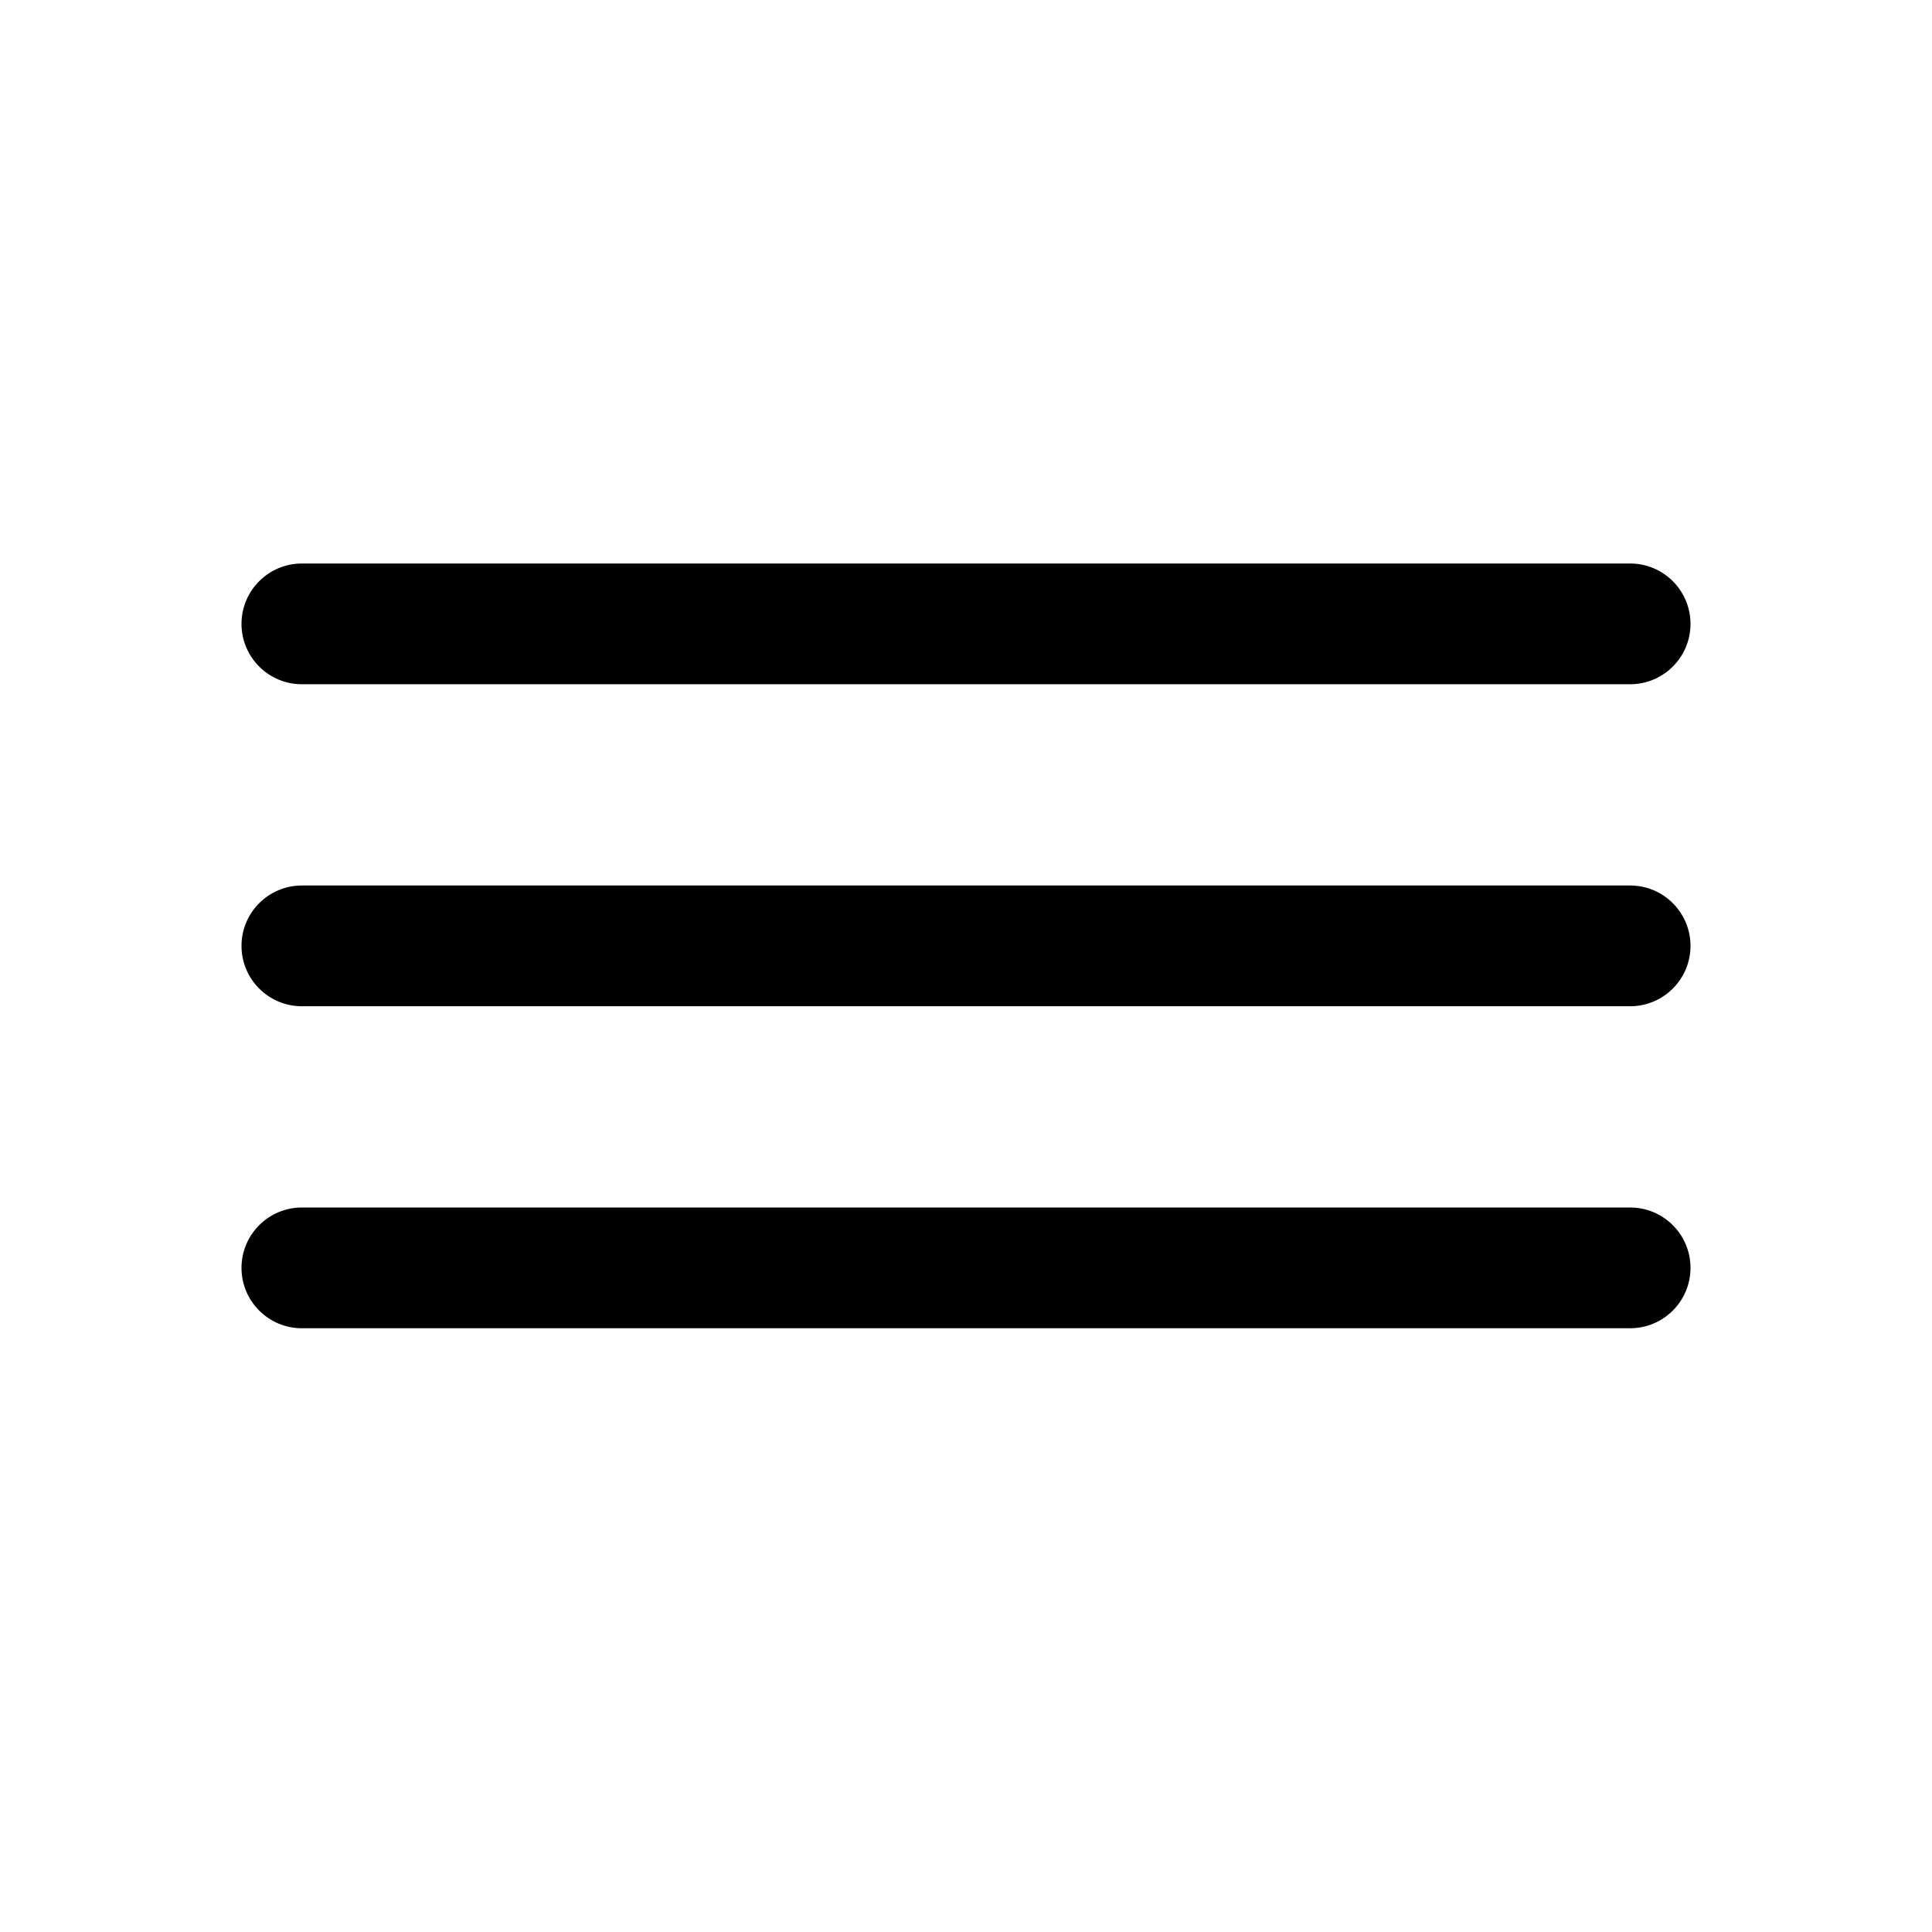
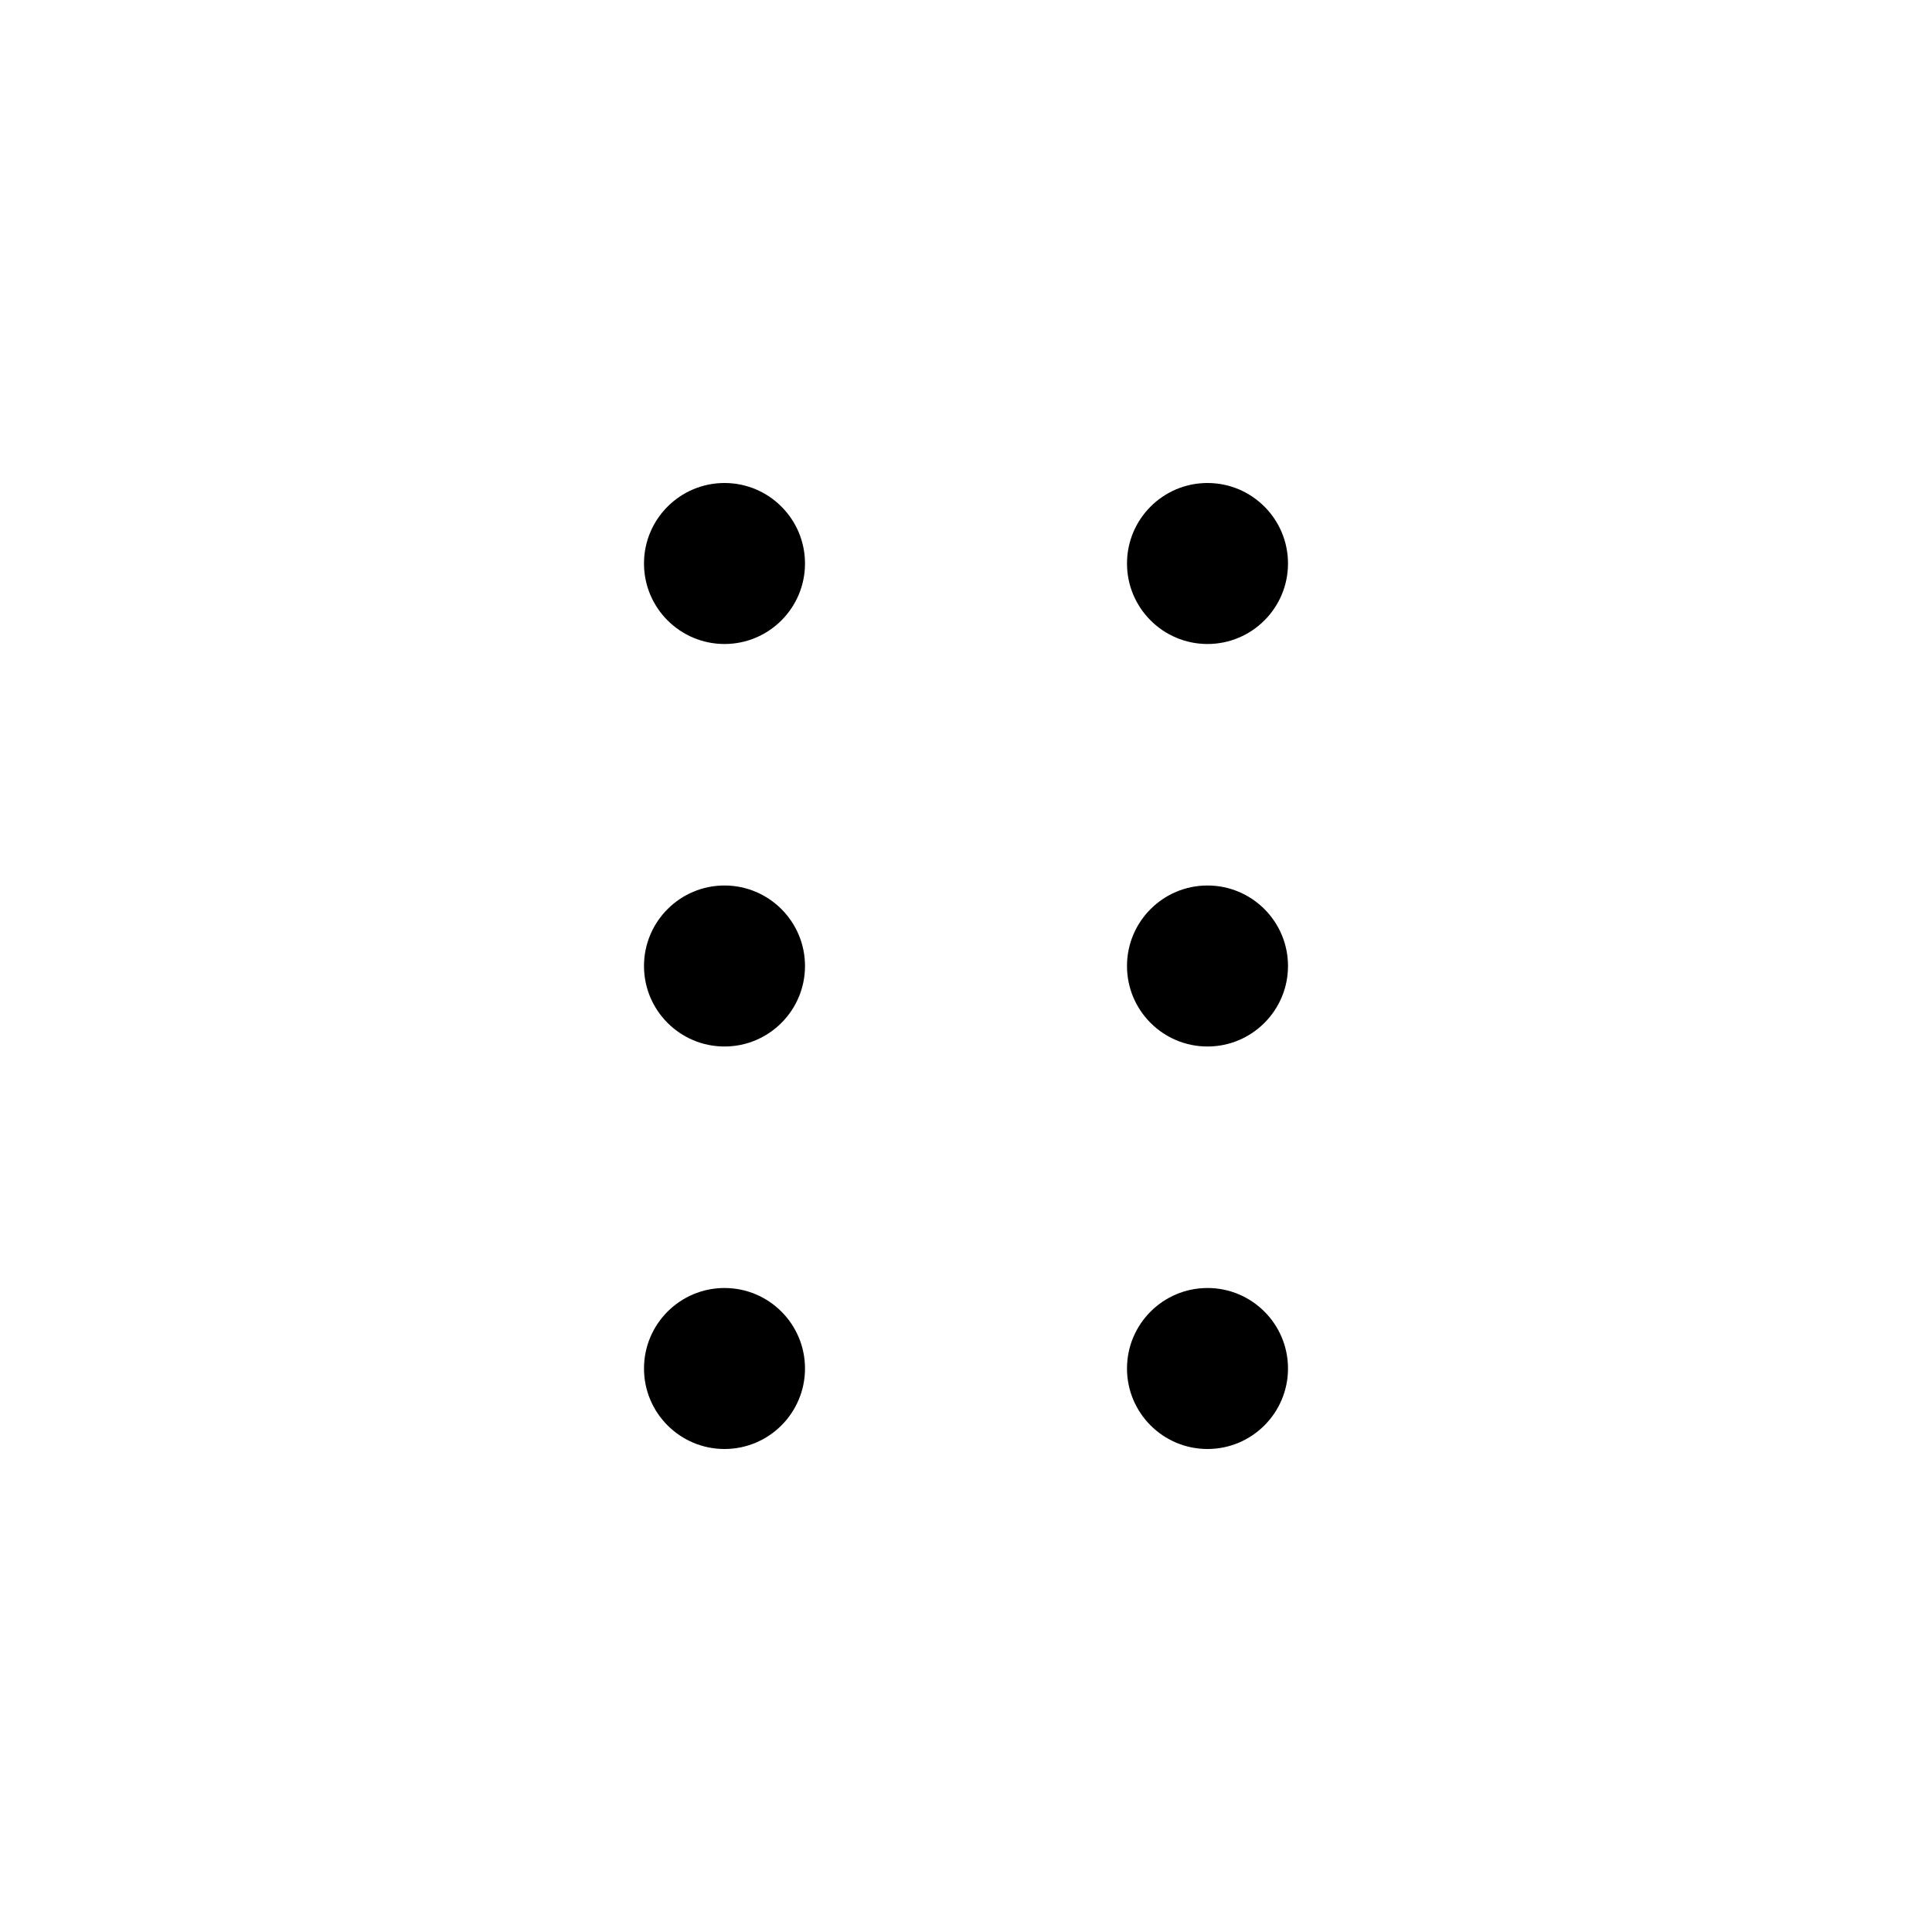
<svg xmlns="http://www.w3.org/2000/svg" width="24" height="24" viewBox="0 0 24 24">
-   <path fill-rule="evenodd" clip-rule="evenodd" d="M3 7.75C3 7.336 3.336 7 3.75 7H20.25C20.664 7 21 7.336 21 7.75C21 8.164 20.664 8.5 20.25 8.5H3.75C3.336 8.5 3 8.164 3 7.75ZM3 11.75C3 11.336 3.336 11 3.75 11H20.25C20.664 11 21 11.336 21 11.75C21 12.164 20.664 12.5 20.25 12.5H3.75C3.336 12.5 3 12.164 3 11.75ZM3 15.75C3 15.336 3.336 15 3.75 15H20.25C20.664 15 21 15.336 21 15.75C21 16.164 20.664 16.5 20.25 16.5H3.75C3.336 16.5 3 16.164 3 15.75Z" />
+   <path fill-rule="evenodd" clip-rule="evenodd" d="M16 7C16 7.552 15.552 8 15 8C14.448 8 14 7.552 14 7C14 6.448 14.448 6 15 6C15.552 6 16 6.448 16 7ZM16 12C16 12.552 15.552 13 15 13C14.448 13 14 12.552 14 12C14 11.448 14.448 11 15 11C15.552 11 16 11.448 16 12ZM9 13C9.552 13 10 12.552 10 12C10 11.448 9.552 11 9 11C8.448 11 8 11.448 8 12C8 12.552 8.448 13 9 13ZM9 18C9.552 18 10 17.552 10 17C10 16.448 9.552 16 9 16C8.448 16 8 16.448 8 17C8 17.552 8.448 18 9 18ZM15 18C15.552 18 16 17.552 16 17C16 16.448 15.552 16 15 16C14.448 16 14 16.448 14 17C14 17.552 14.448 18 15 18ZM9 8C9.552 8 10 7.552 10 7C10 6.448 9.552 6 9 6C8.448 6 8 6.448 8 7C8 7.552 8.448 8 9 8Z" />
</svg>
